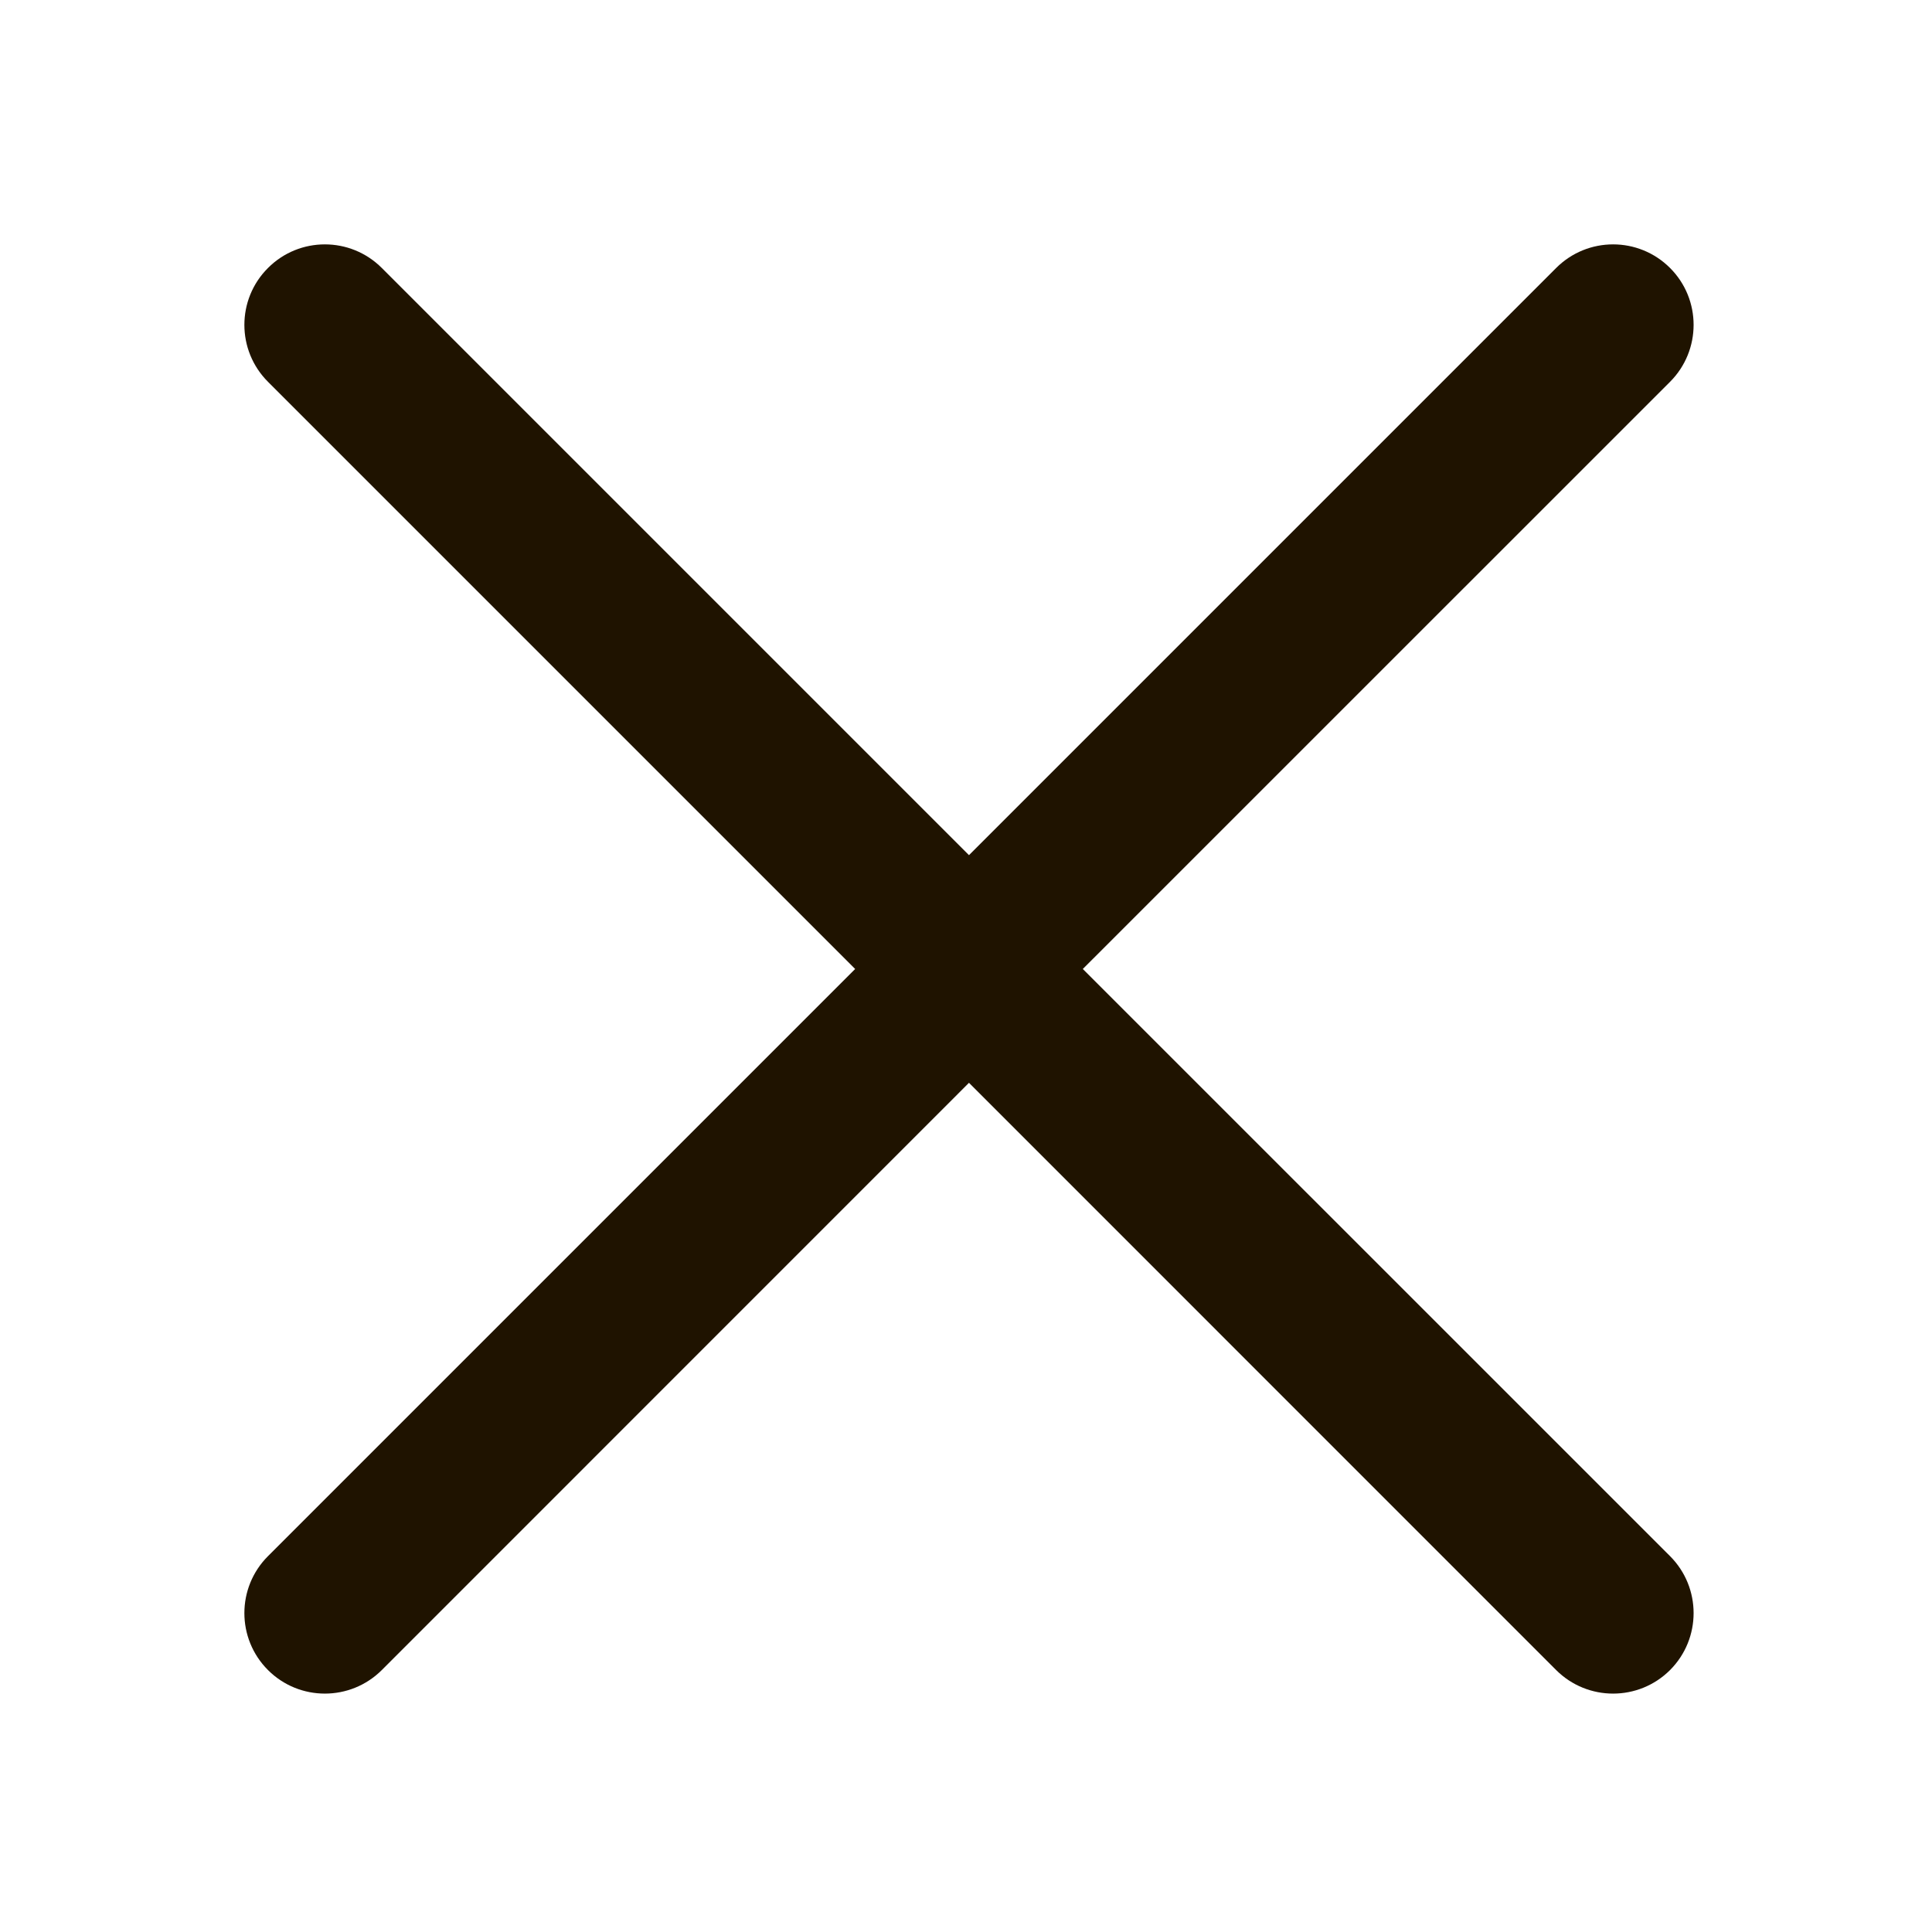
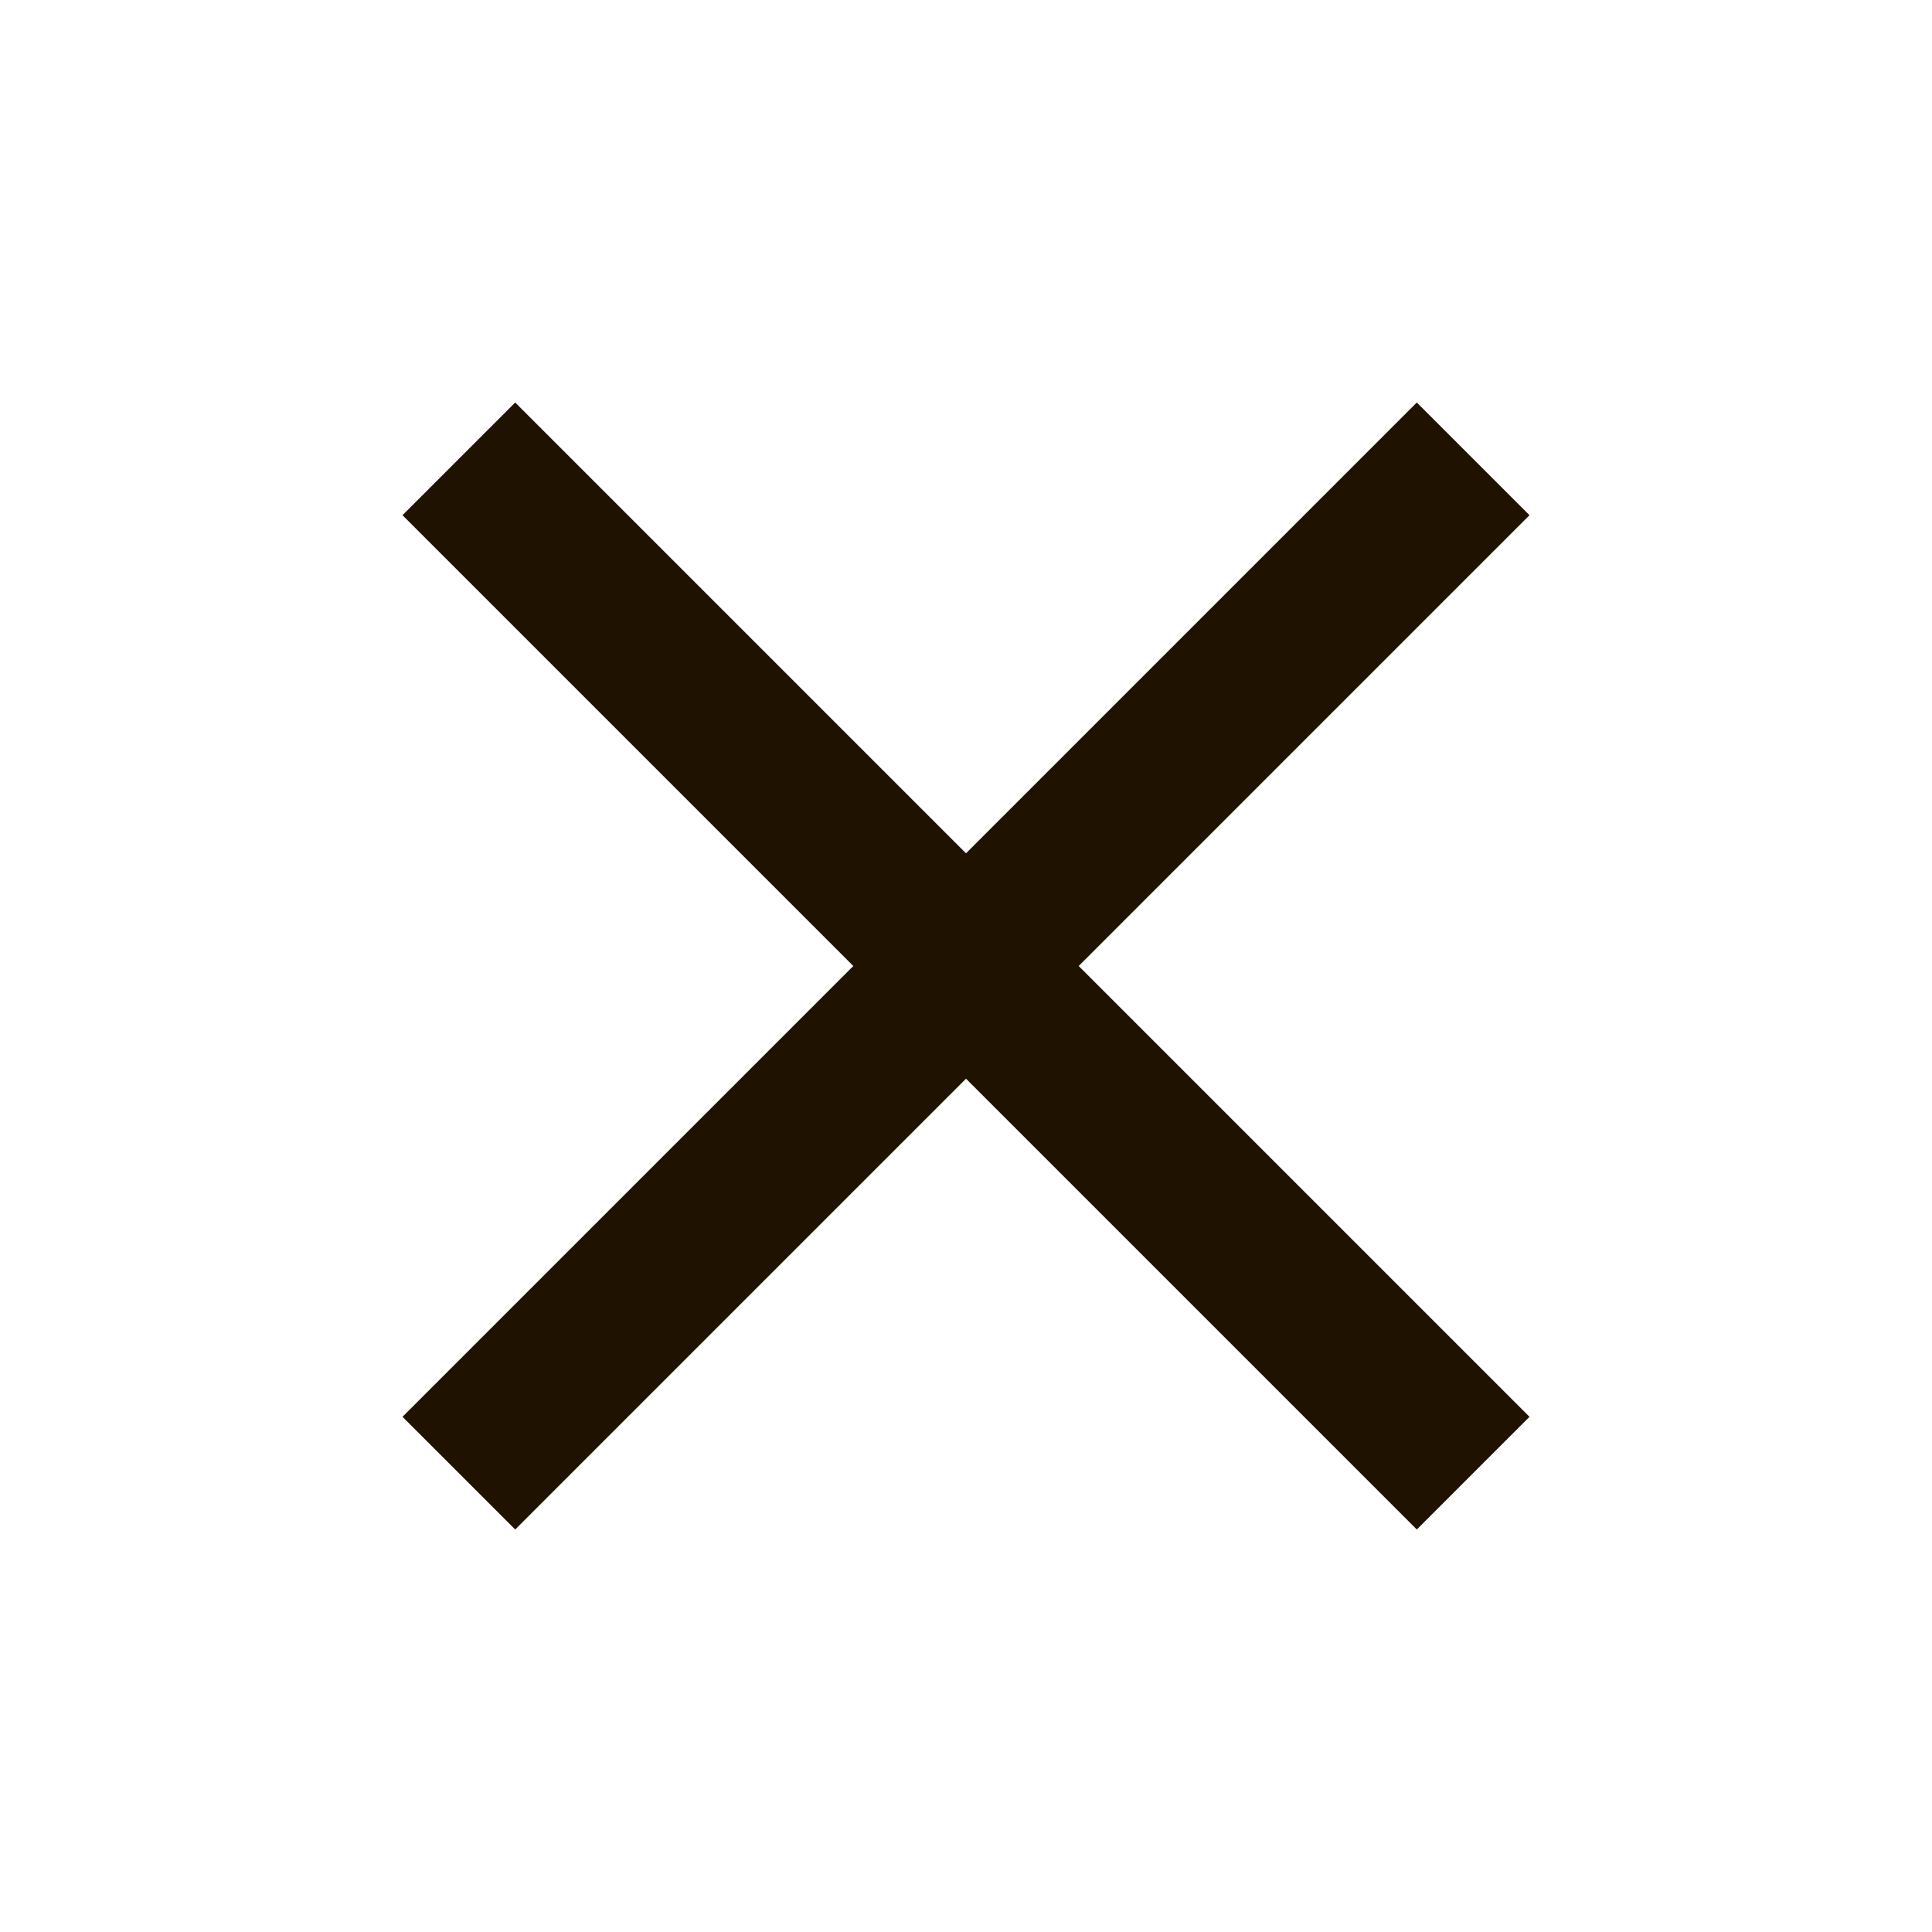
- <svg xmlns="http://www.w3.org/2000/svg" viewBox="0 0 24 24" fill="none">
-   <path d="M20.746 3.329C20.355 2.938 19.722 2.938 19.331 3.329L12.037 10.623L4.743 3.329C4.352 2.938 3.719 2.938 3.329 3.329C2.938 3.719 2.938 4.352 3.329 4.743L10.623 12.037L3.329 19.331C2.938 19.722 2.938 20.355 3.329 20.746C3.719 21.136 4.352 21.136 4.743 20.746L12.037 13.451L19.331 20.746C19.722 21.136 20.355 21.136 20.746 20.746C21.136 20.355 21.136 19.722 20.746 19.331L13.451 12.037L20.746 4.743C21.136 4.352 21.136 3.719 20.746 3.329Z" fill="#1f1300" />
+ <svg xmlns="http://www.w3.org/2000/svg" viewBox="0 -960 960 960" fill="#1f1300">
+   <path d="m256-200-56-56 224-224-224-224 56-56 224 224 224-224 56 56-224 224 224 224-56 56-224-224-224 224Z" />
</svg>
